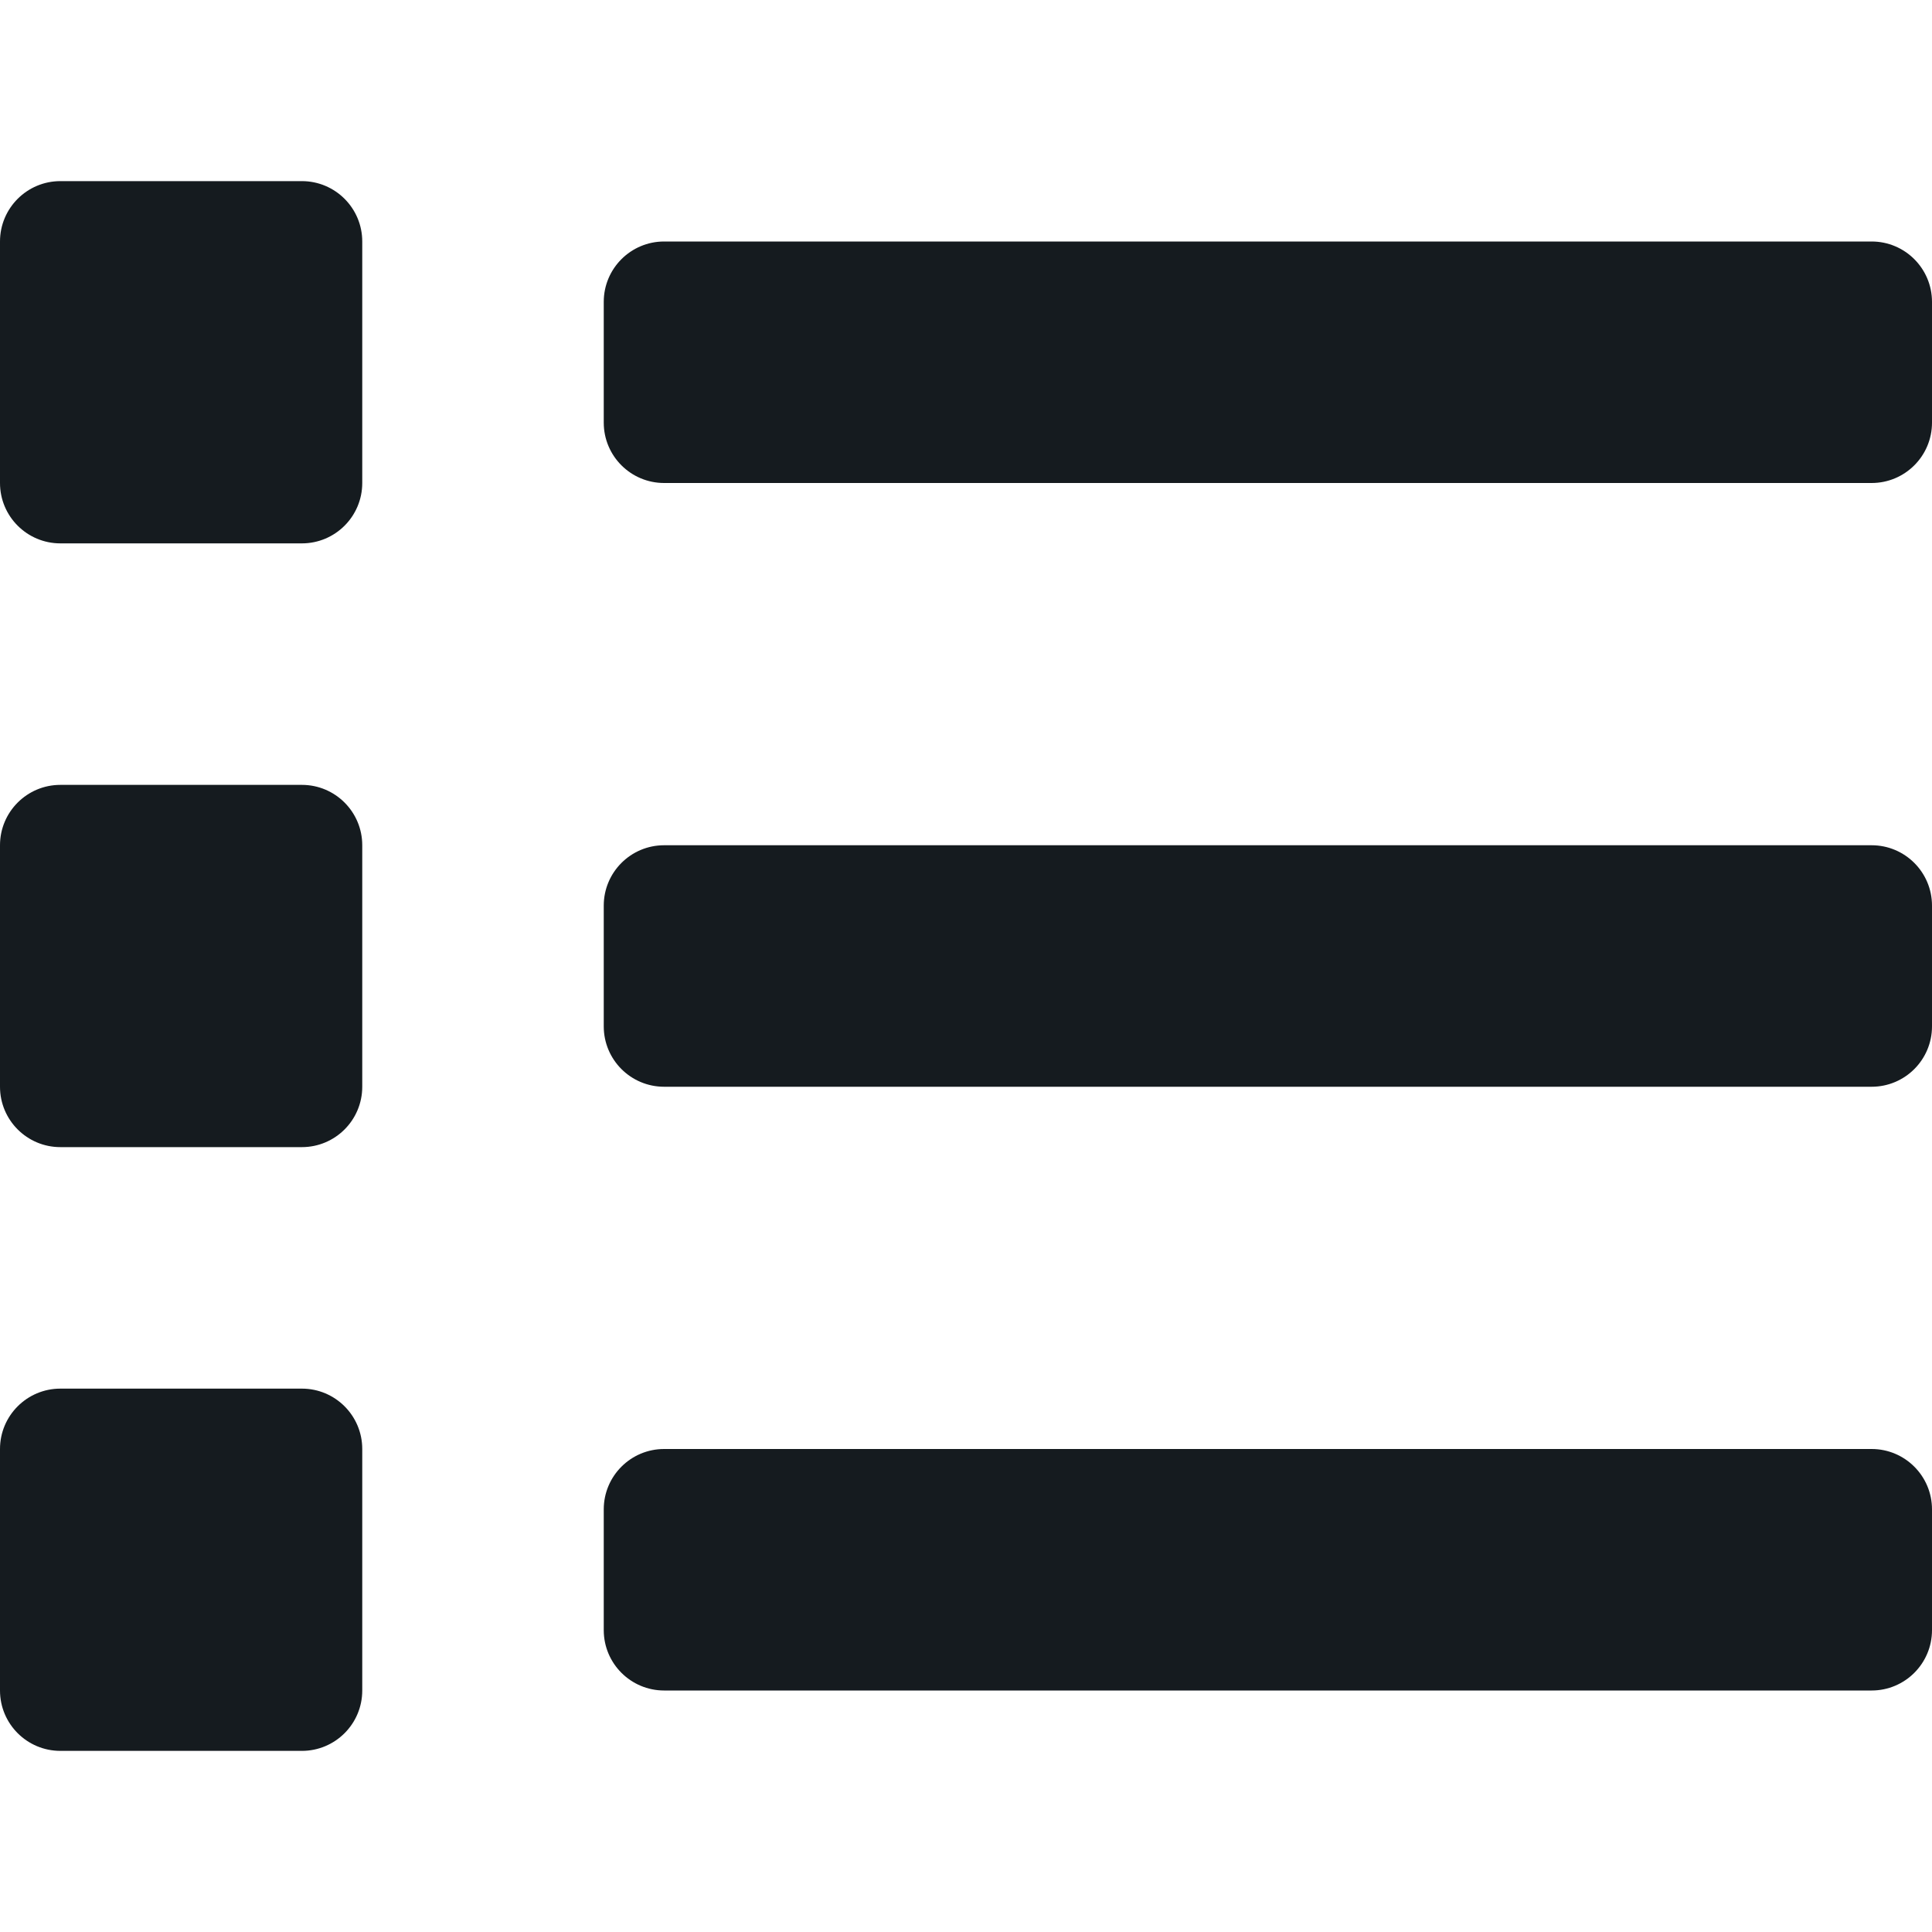
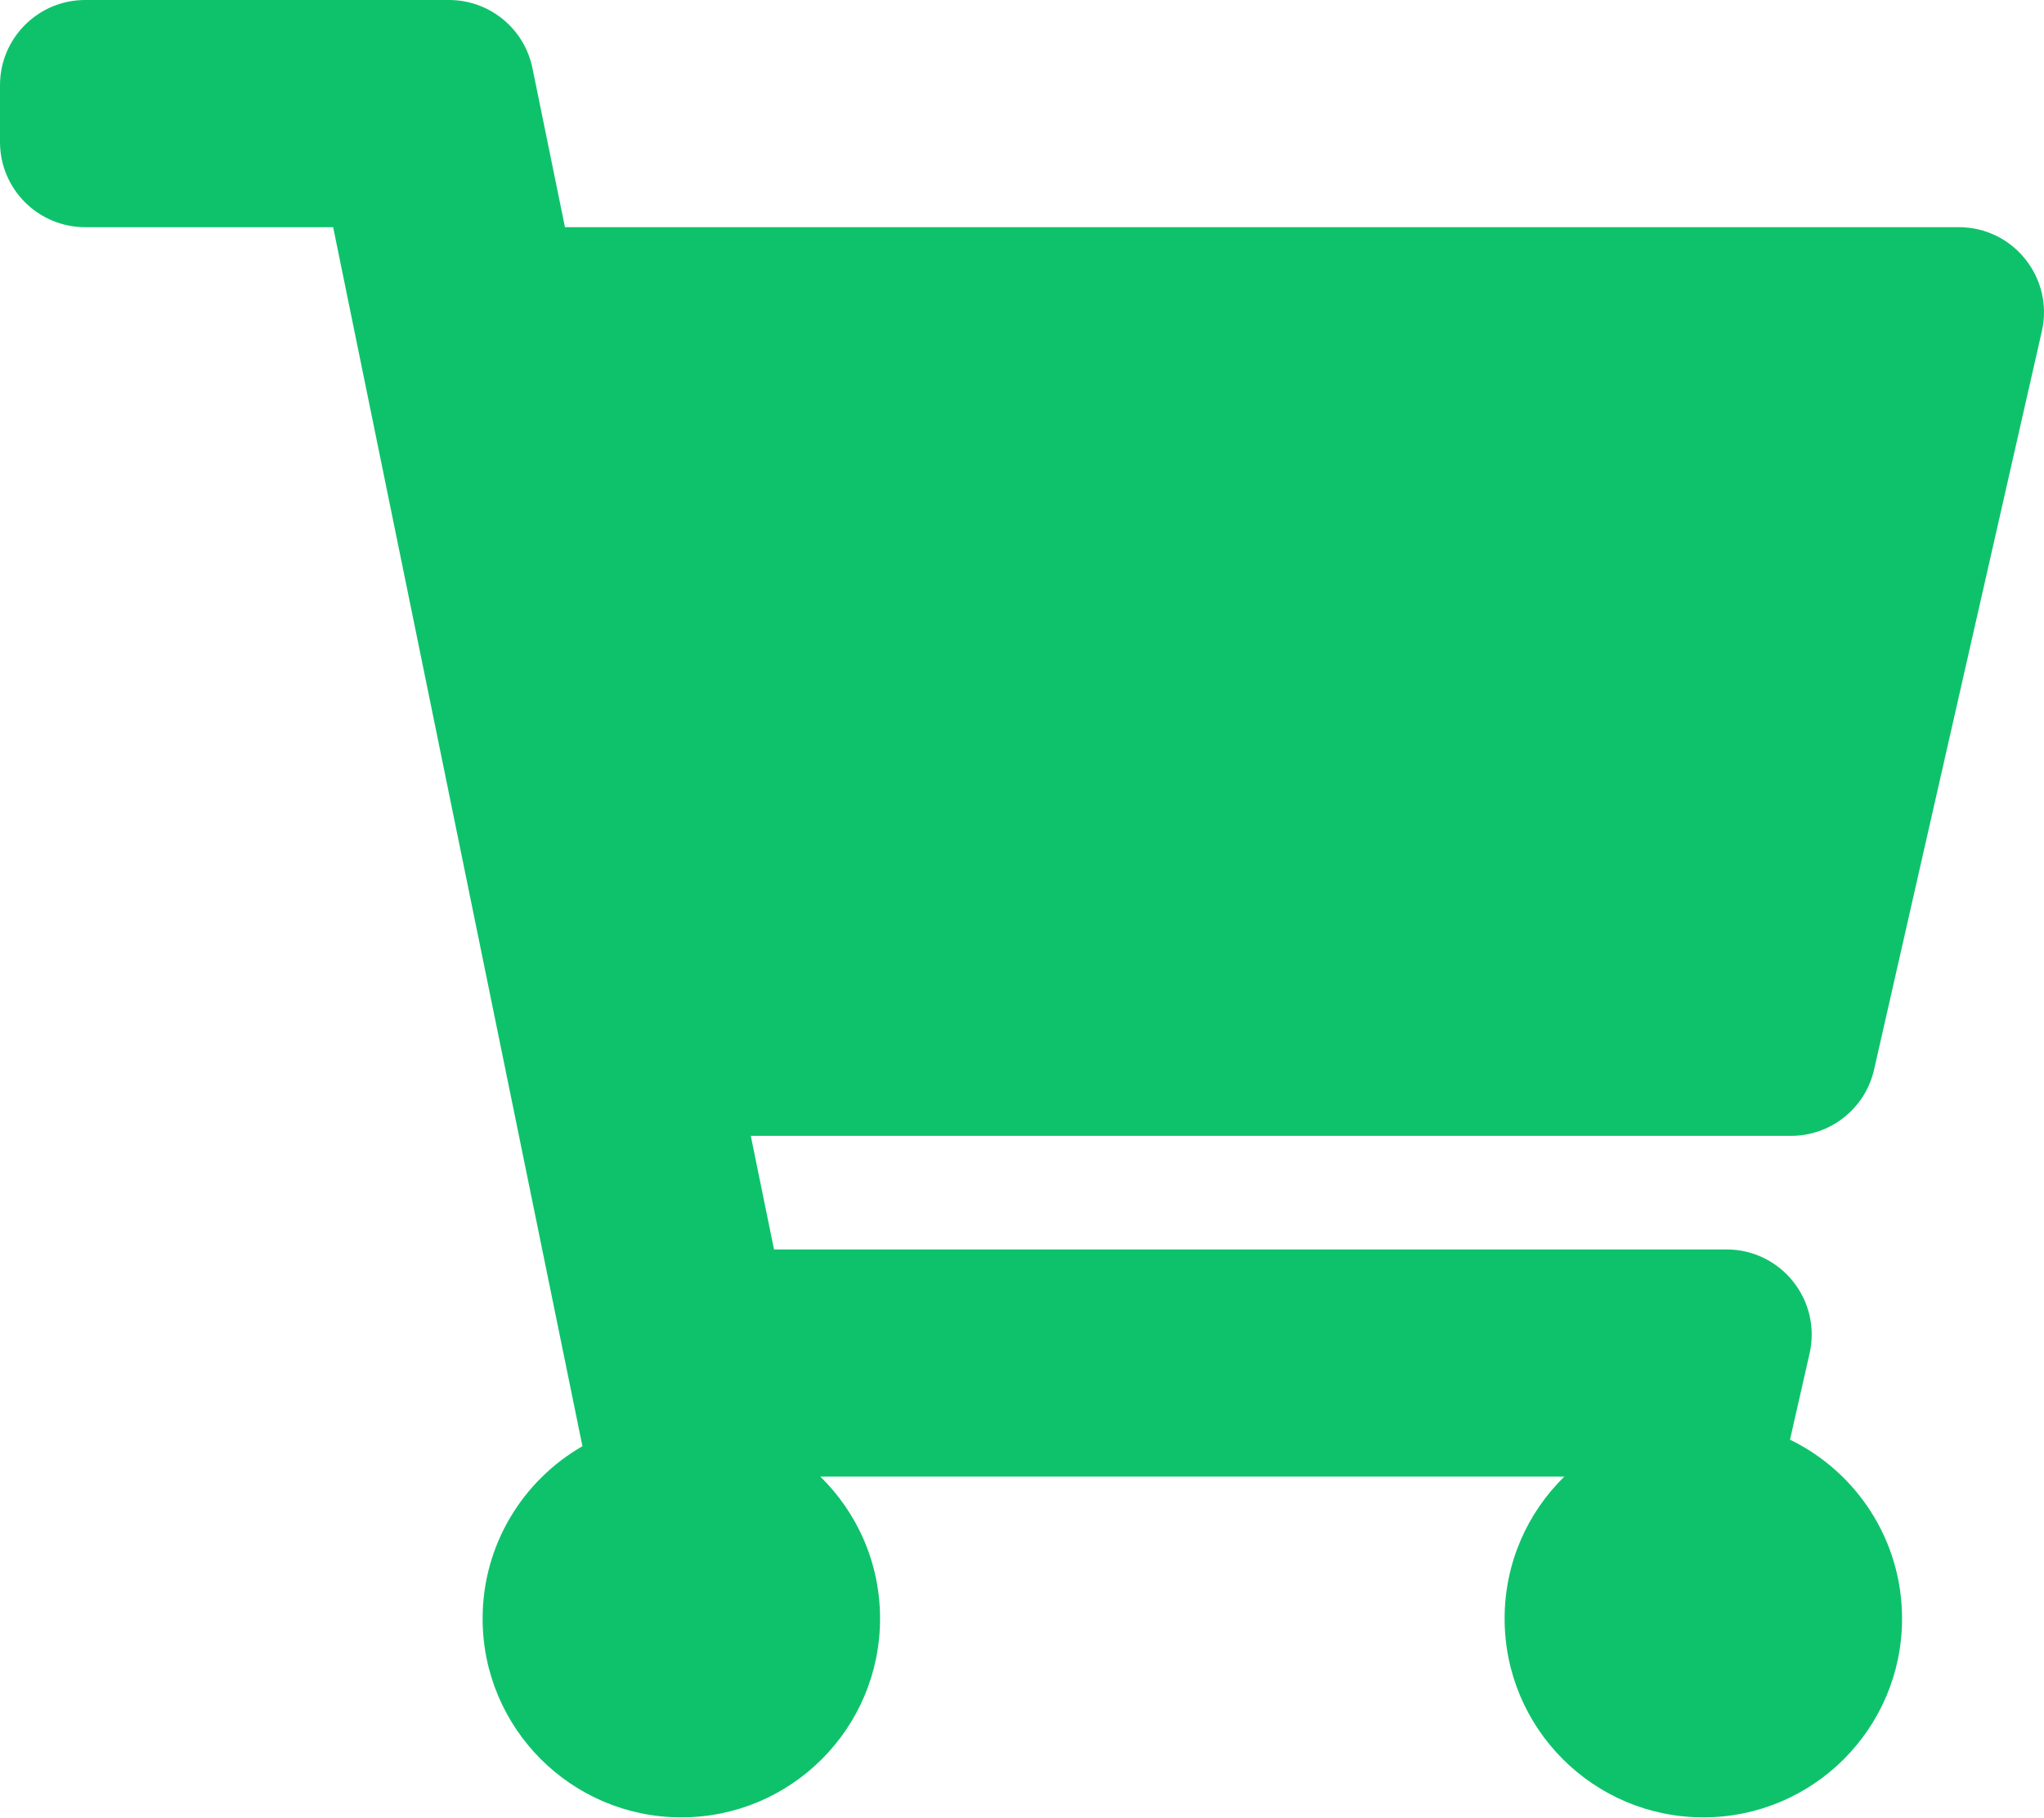
- <svg xmlns="http://www.w3.org/2000/svg" aria-hidden="true" focusable="false" data-prefix="fas" data-icon="list" class="svg-inline--fa fa-list fa-w-16" role="img" viewBox="0 0 512 512">
-   <path fill="#151B1F" d="M80 368H16a16 16 0 0 0-16 16v64a16 16 0 0 0 16 16h64a16 16 0 0 0 16-16v-64a16 16 0 0 0-16-16zm0-320H16A16 16 0 0 0 0 64v64a16 16 0 0 0 16 16h64a16 16 0 0 0 16-16V64a16 16 0 0 0-16-16zm0 160H16a16 16 0 0 0-16 16v64a16 16 0 0 0 16 16h64a16 16 0 0 0 16-16v-64a16 16 0 0 0-16-16zm416 176H176a16 16 0 0 0-16 16v32a16 16 0 0 0 16 16h320a16 16 0 0 0 16-16v-32a16 16 0 0 0-16-16zm0-320H176a16 16 0 0 0-16 16v32a16 16 0 0 0 16 16h320a16 16 0 0 0 16-16V80a16 16 0 0 0-16-16zm0 160H176a16 16 0 0 0-16 16v32a16 16 0 0 0 16 16h320a16 16 0 0 0 16-16v-32a16 16 0 0 0-16-16z" />
+ <svg xmlns="http://www.w3.org/2000/svg" aria-hidden="true" focusable="false" data-prefix="fas" data-icon="shopping-cart" class="svg-inline--fa fa-shopping-cart fa-w-18" role="img" viewBox="0 0 576 512">
+   <path fill="#0EC26B" d="M528.12 301.319l47.273-208C578.806 78.301 567.391 64 551.99 64H159.208l-9.166-44.81C147.758 8.021 137.93 0 126.529 0H24C10.745 0 0 10.745 0 24v16c0 13.255 10.745 24 24 24h69.883l70.248 343.435C147.325 417.1 136 435.222 136 456c0 30.928 25.072 56 56 56s56-25.072 56-56c0-15.674-6.447-29.835-16.824-40h209.647C430.447 426.165 424 440.326 424 456c0 30.928 25.072 56 56 56s56-25.072 56-56c0-22.172-12.888-41.332-31.579-50.405l5.517-24.276c3.413-15.018-8.002-29.319-23.403-29.319H218.117l-6.545-32h293.145c11.206 0 20.92-7.754 23.403-18.681z" />
</svg>
